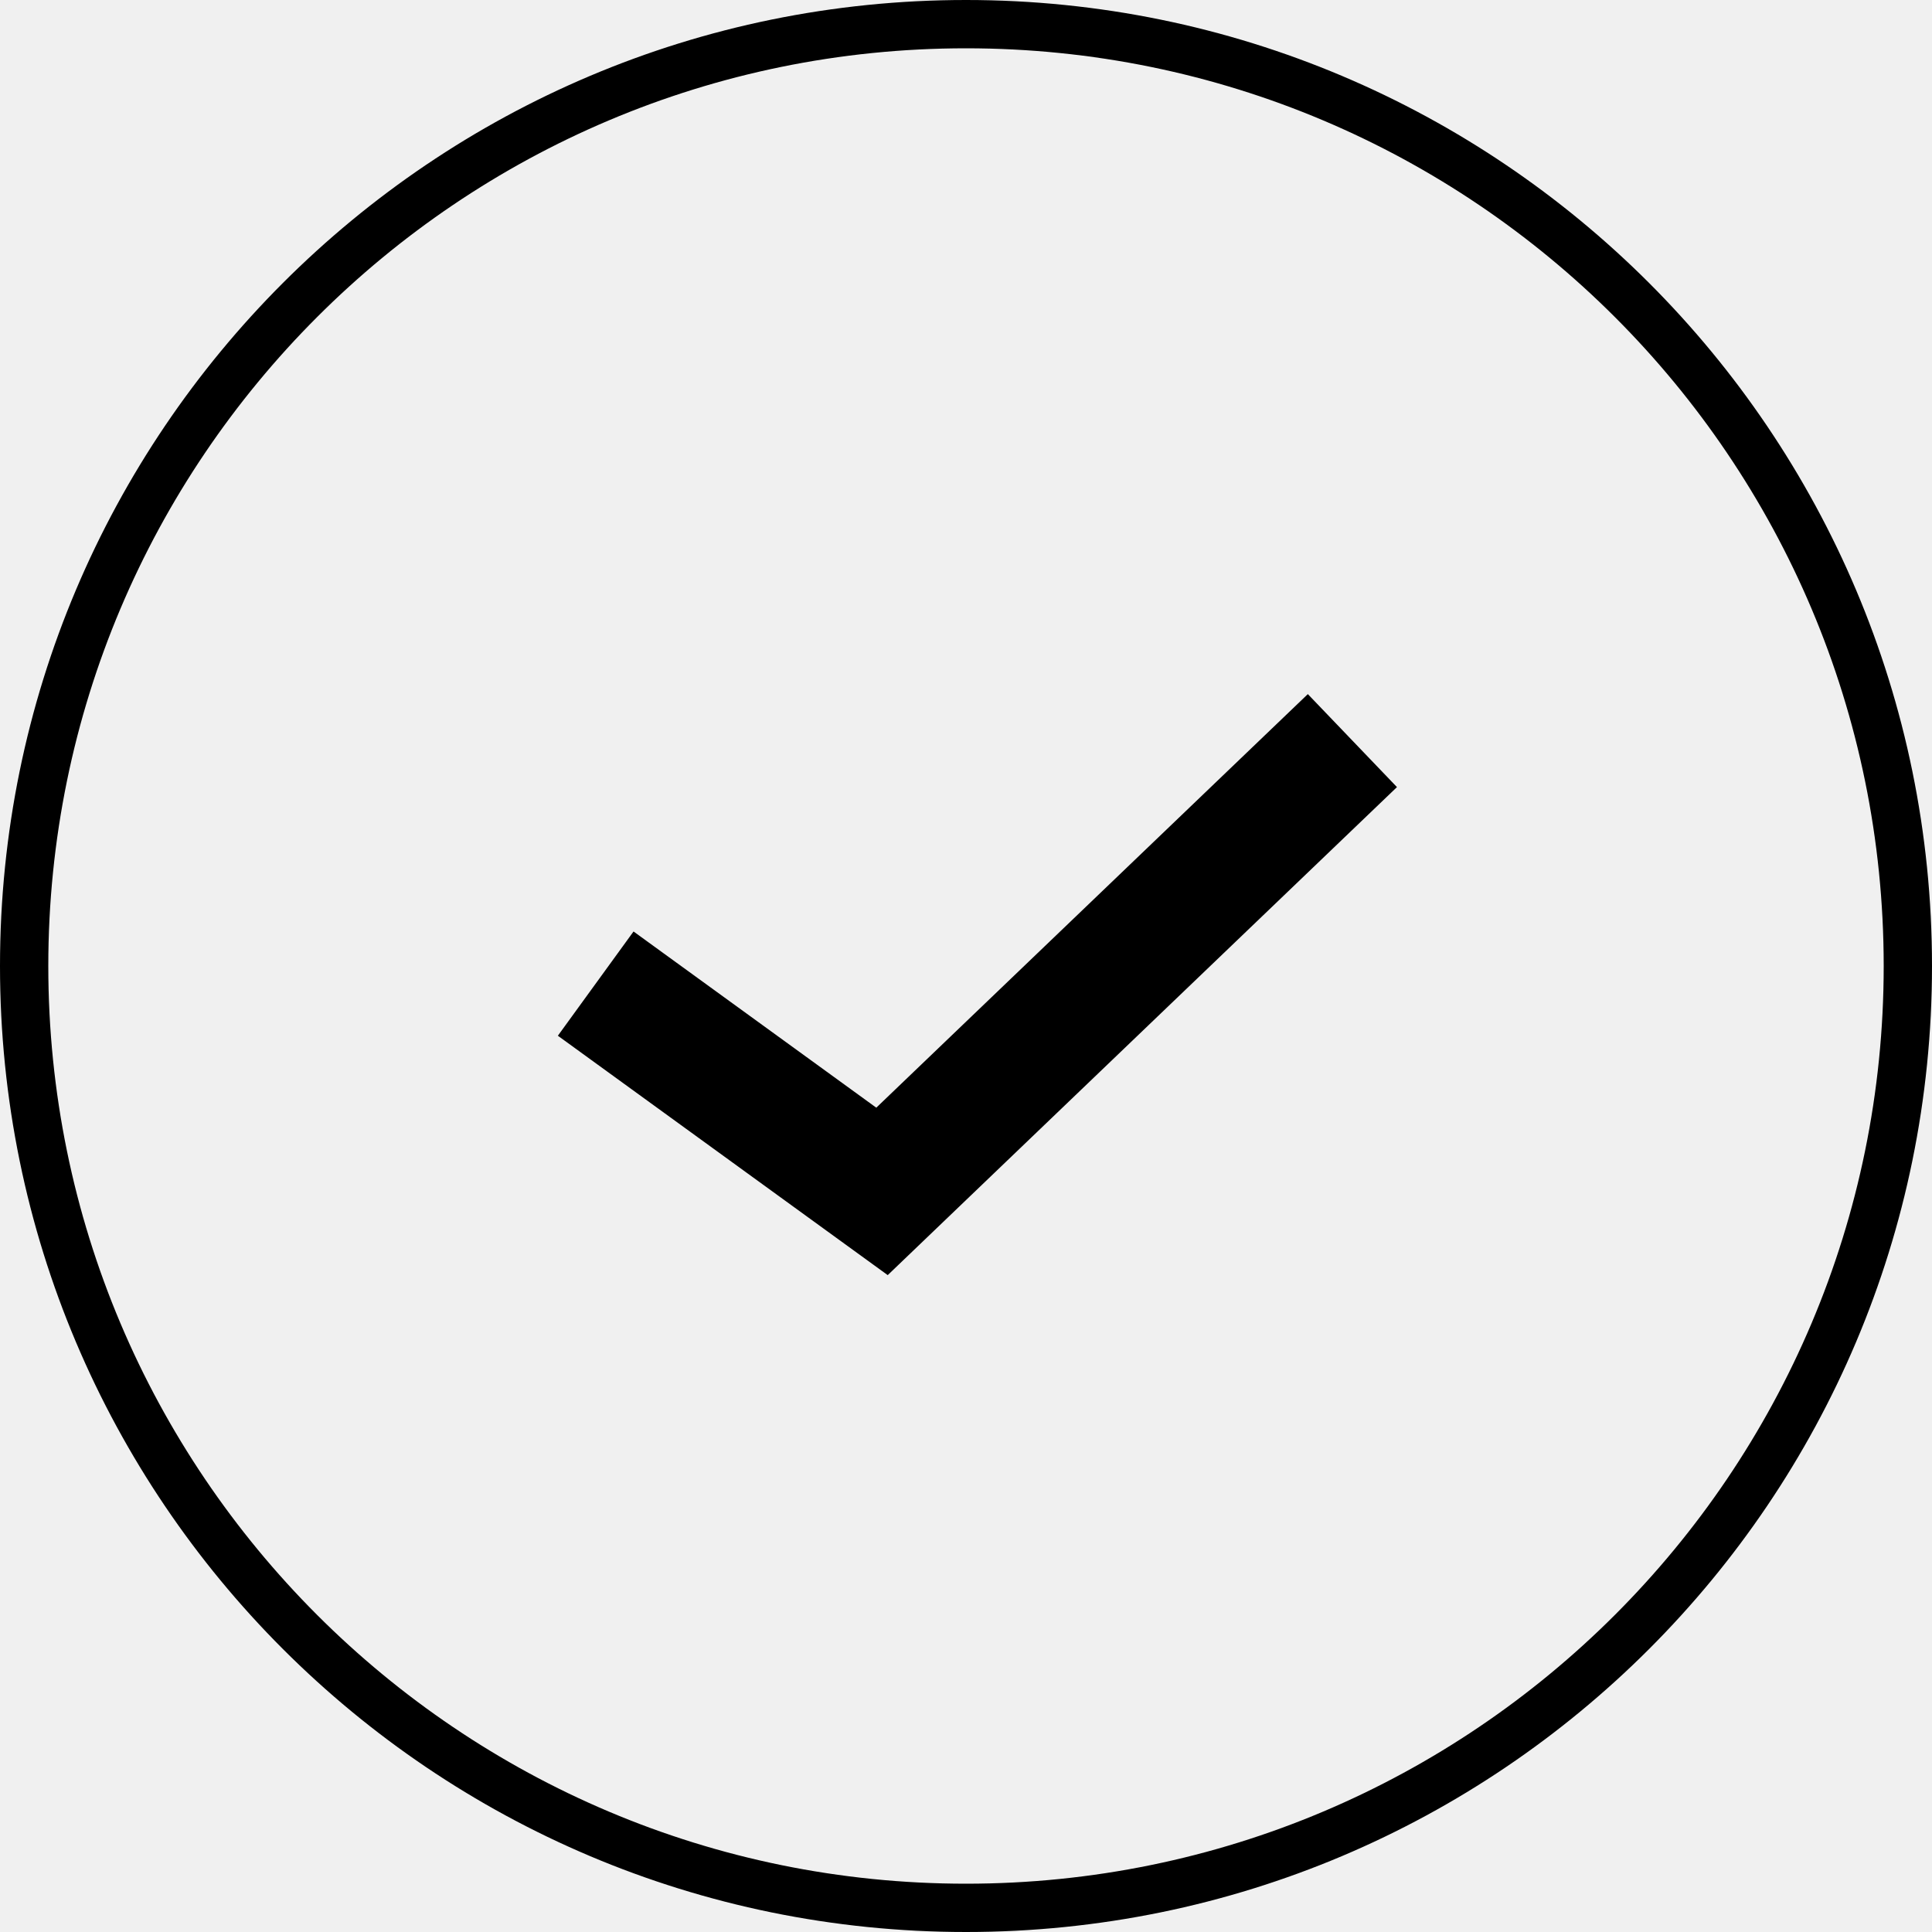
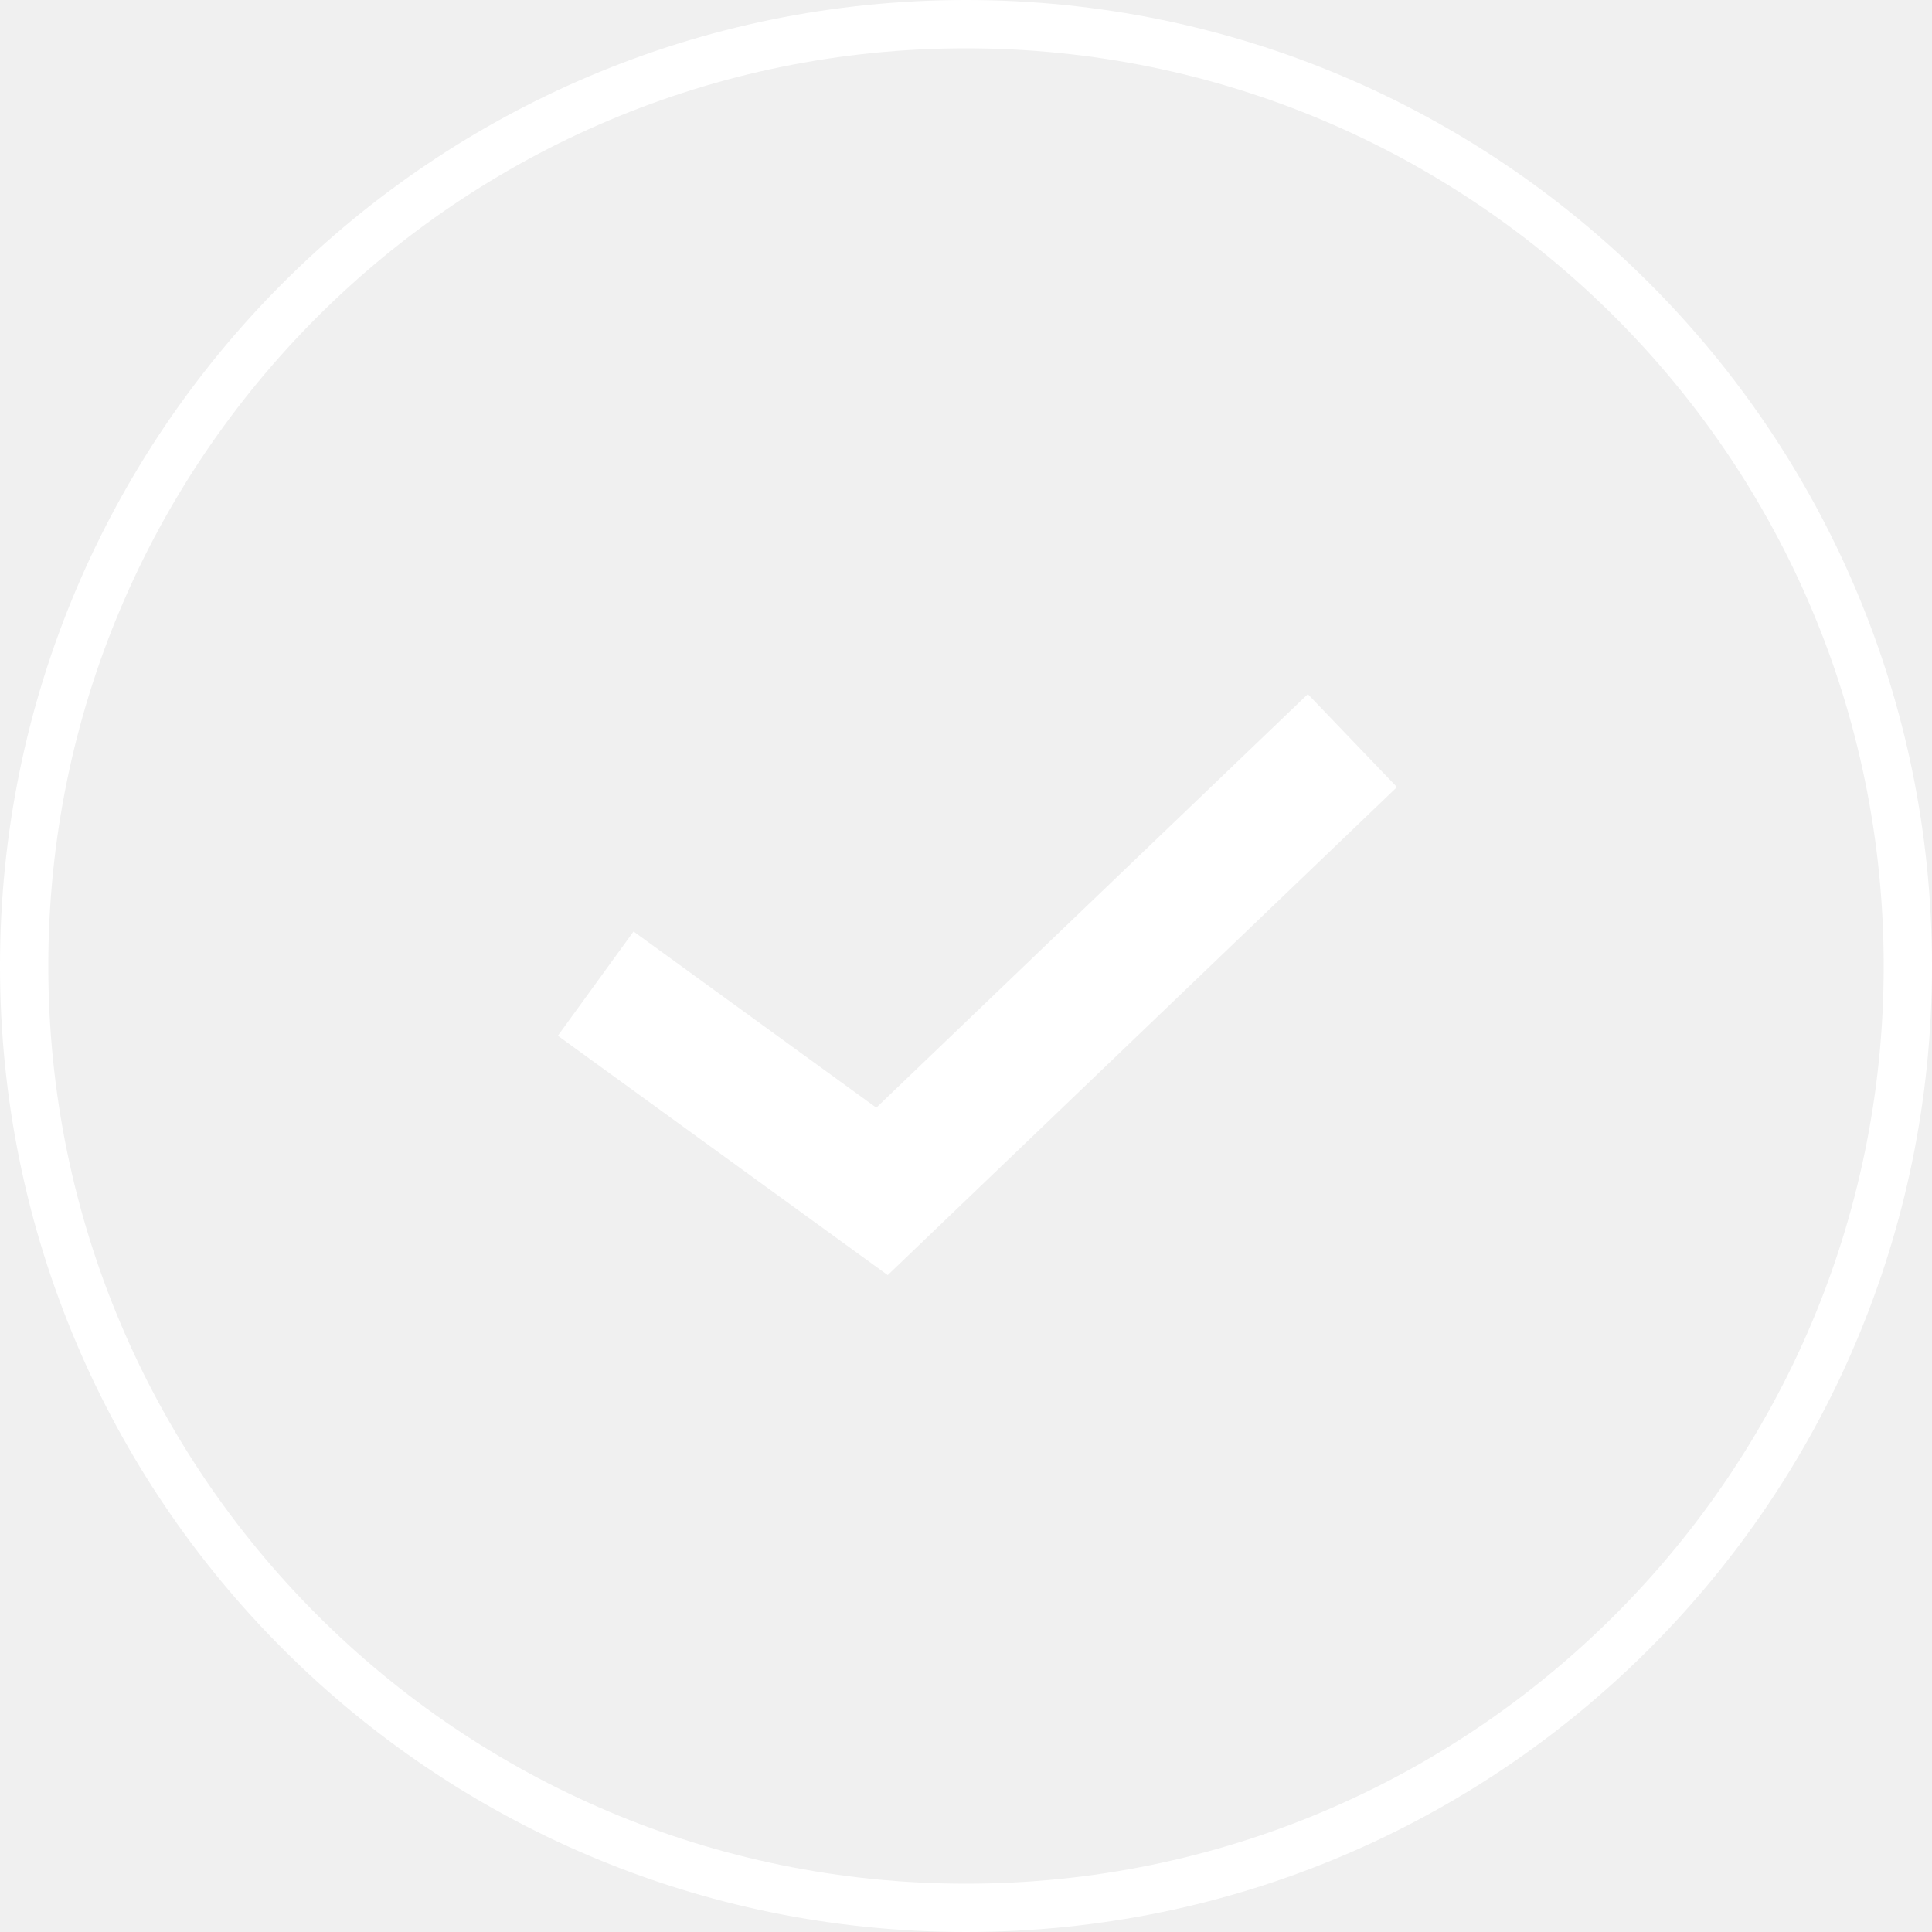
<svg xmlns="http://www.w3.org/2000/svg" width="120" height="120" viewBox="0 0 120 120" fill="none">
-   <path fill-rule="evenodd" clip-rule="evenodd" d="M117 60C117 91.48 91.48 117 60 117C28.52 117 3 91.48 3 60C3 28.52 28.52 3 60 3C91.48 3 117 28.52 117 60ZM120 60C120 93.137 93.137 120 60 120C26.863 120 0 93.137 0 60C0 26.863 26.863 0 60 0C93.137 0 120 26.863 120 60ZM57.55 76.888L86.768 48.888L81.232 43.112L54.428 68.8L39.35 57.856L34.65 64.331L52.433 77.237L55.138 79.2L57.55 76.888Z" fill="black" />
+   <path fill-rule="evenodd" clip-rule="evenodd" d="M117 60C117 91.48 91.48 117 60 117C28.52 117 3 91.48 3 60C3 28.52 28.52 3 60 3C91.48 3 117 28.52 117 60ZM120 60C120 93.137 93.137 120 60 120C26.863 120 0 93.137 0 60C0 26.863 26.863 0 60 0C93.137 0 120 26.863 120 60ZM57.55 76.888L86.768 48.888L81.232 43.112L54.428 68.8L39.35 57.856L34.65 64.331L52.433 77.237L55.138 79.2L57.55 76.888Z" fill="white" />
</svg>
